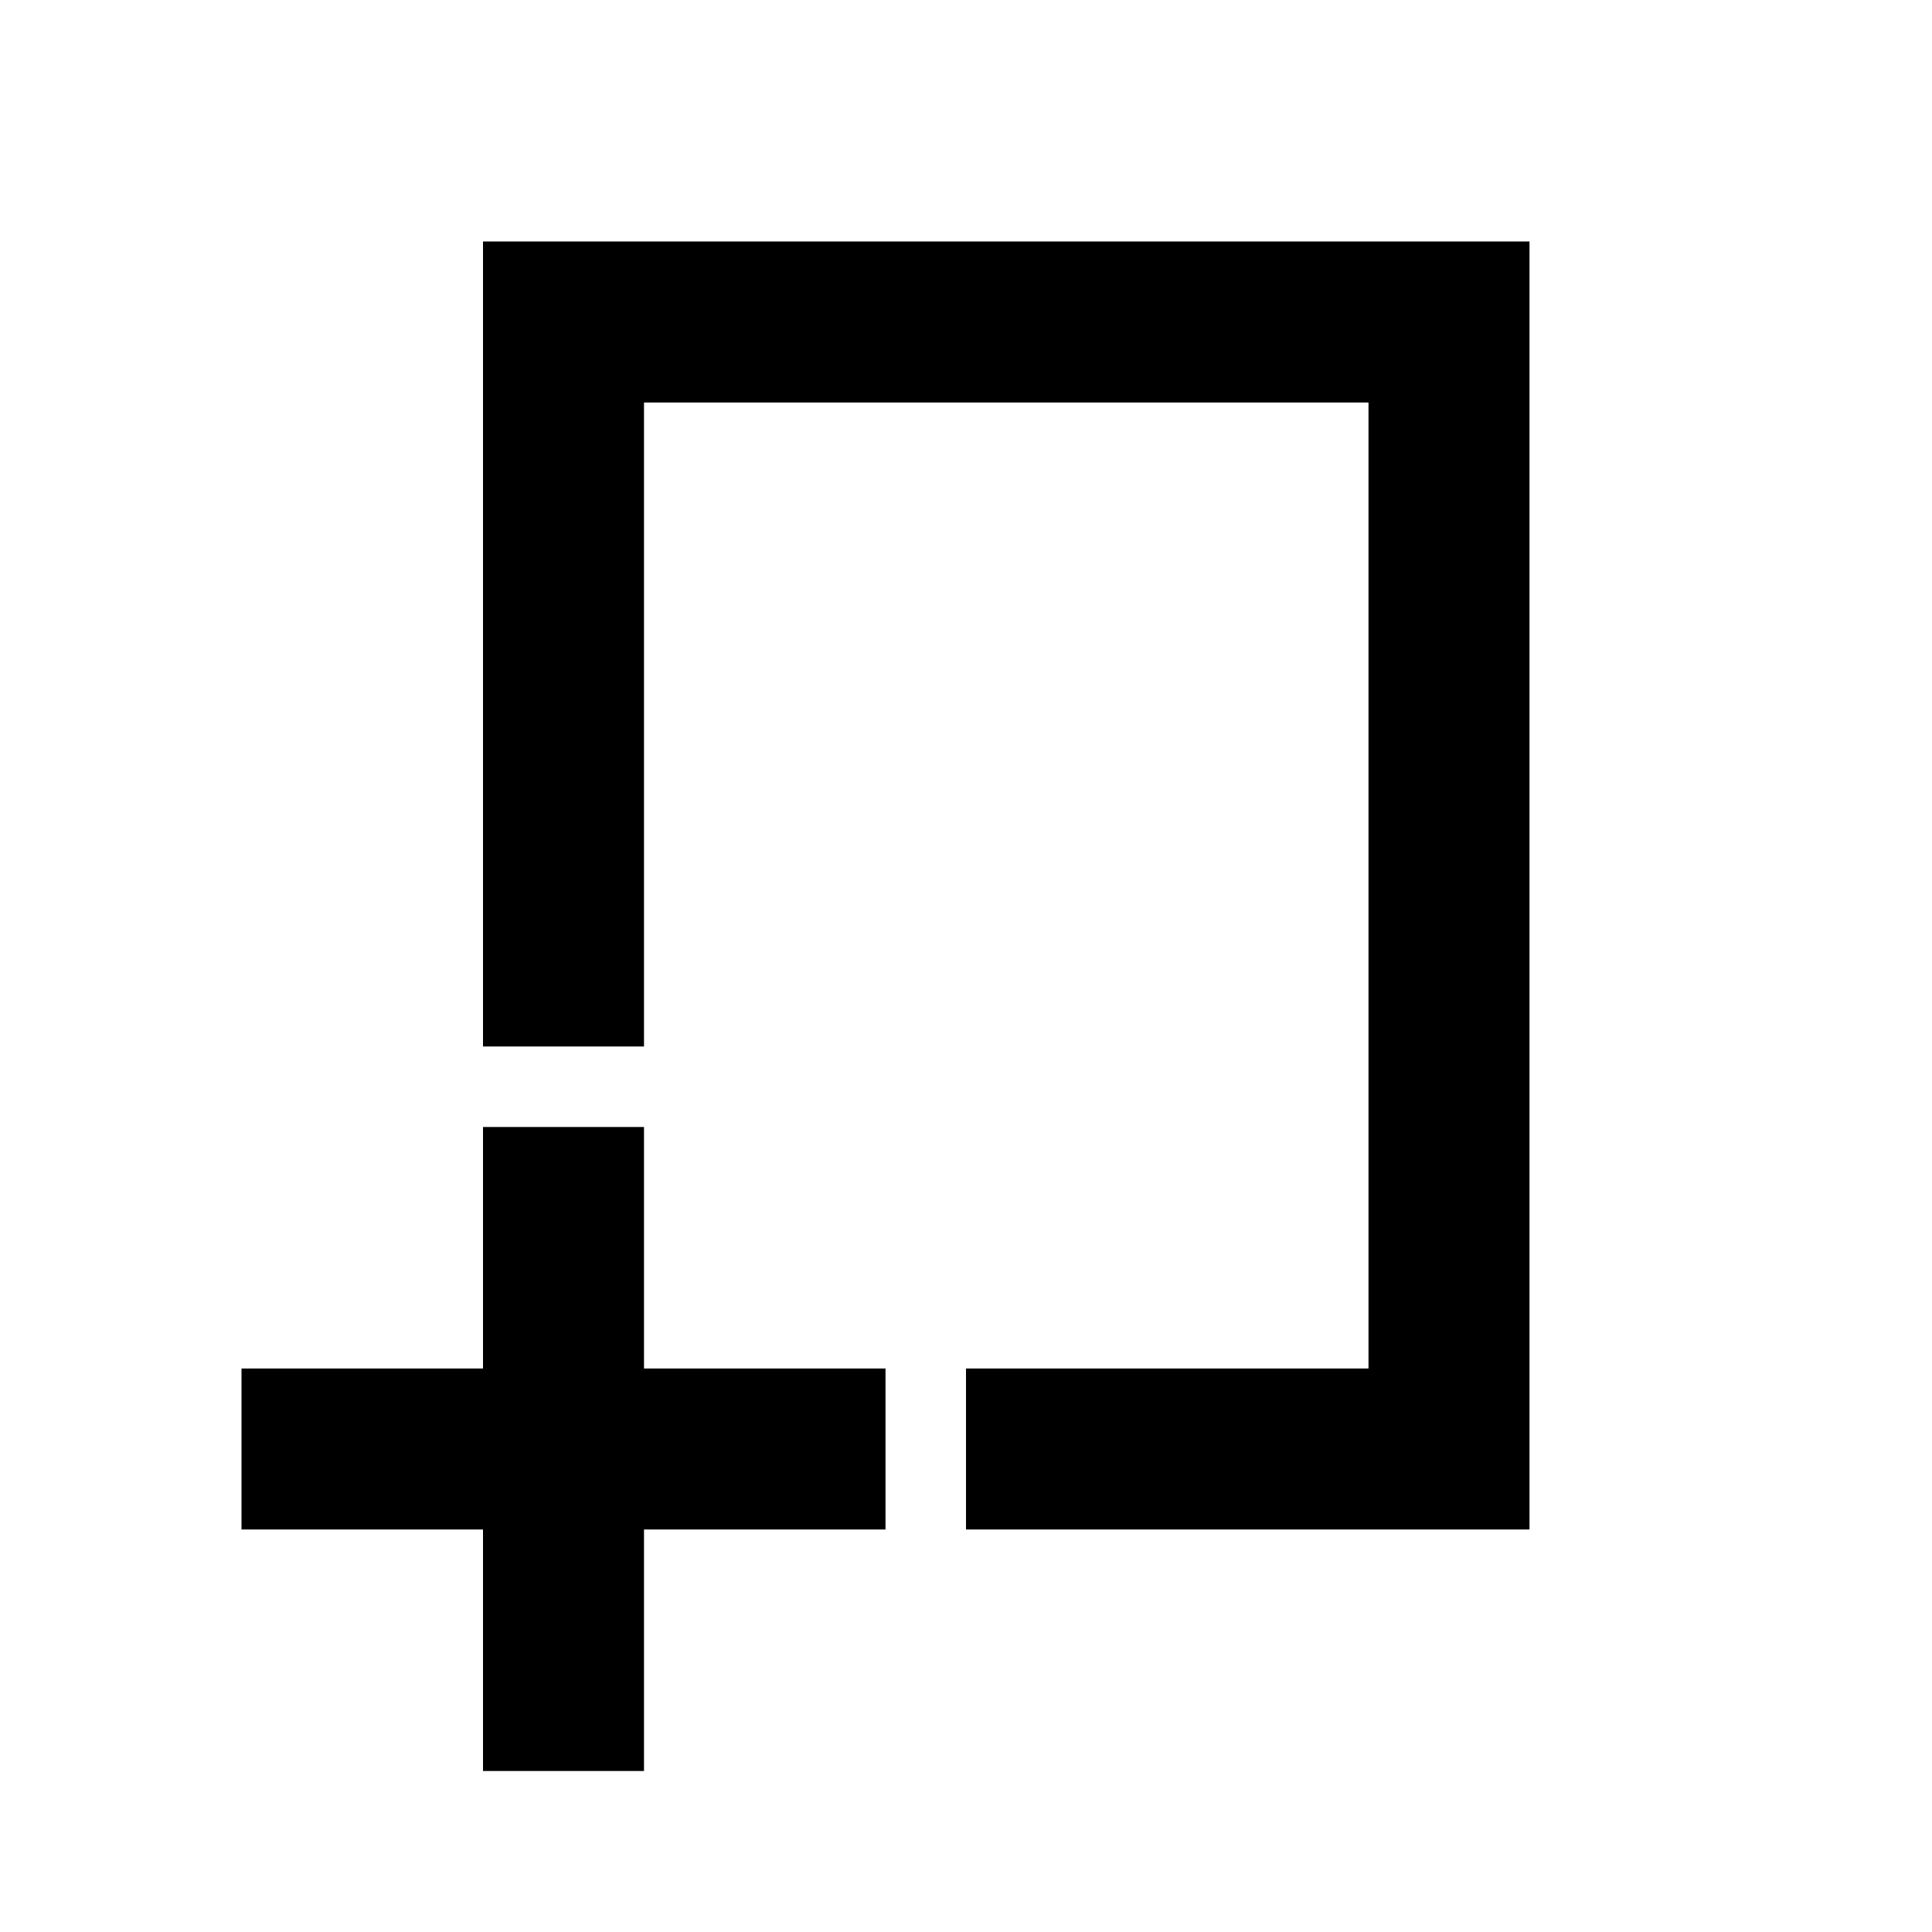
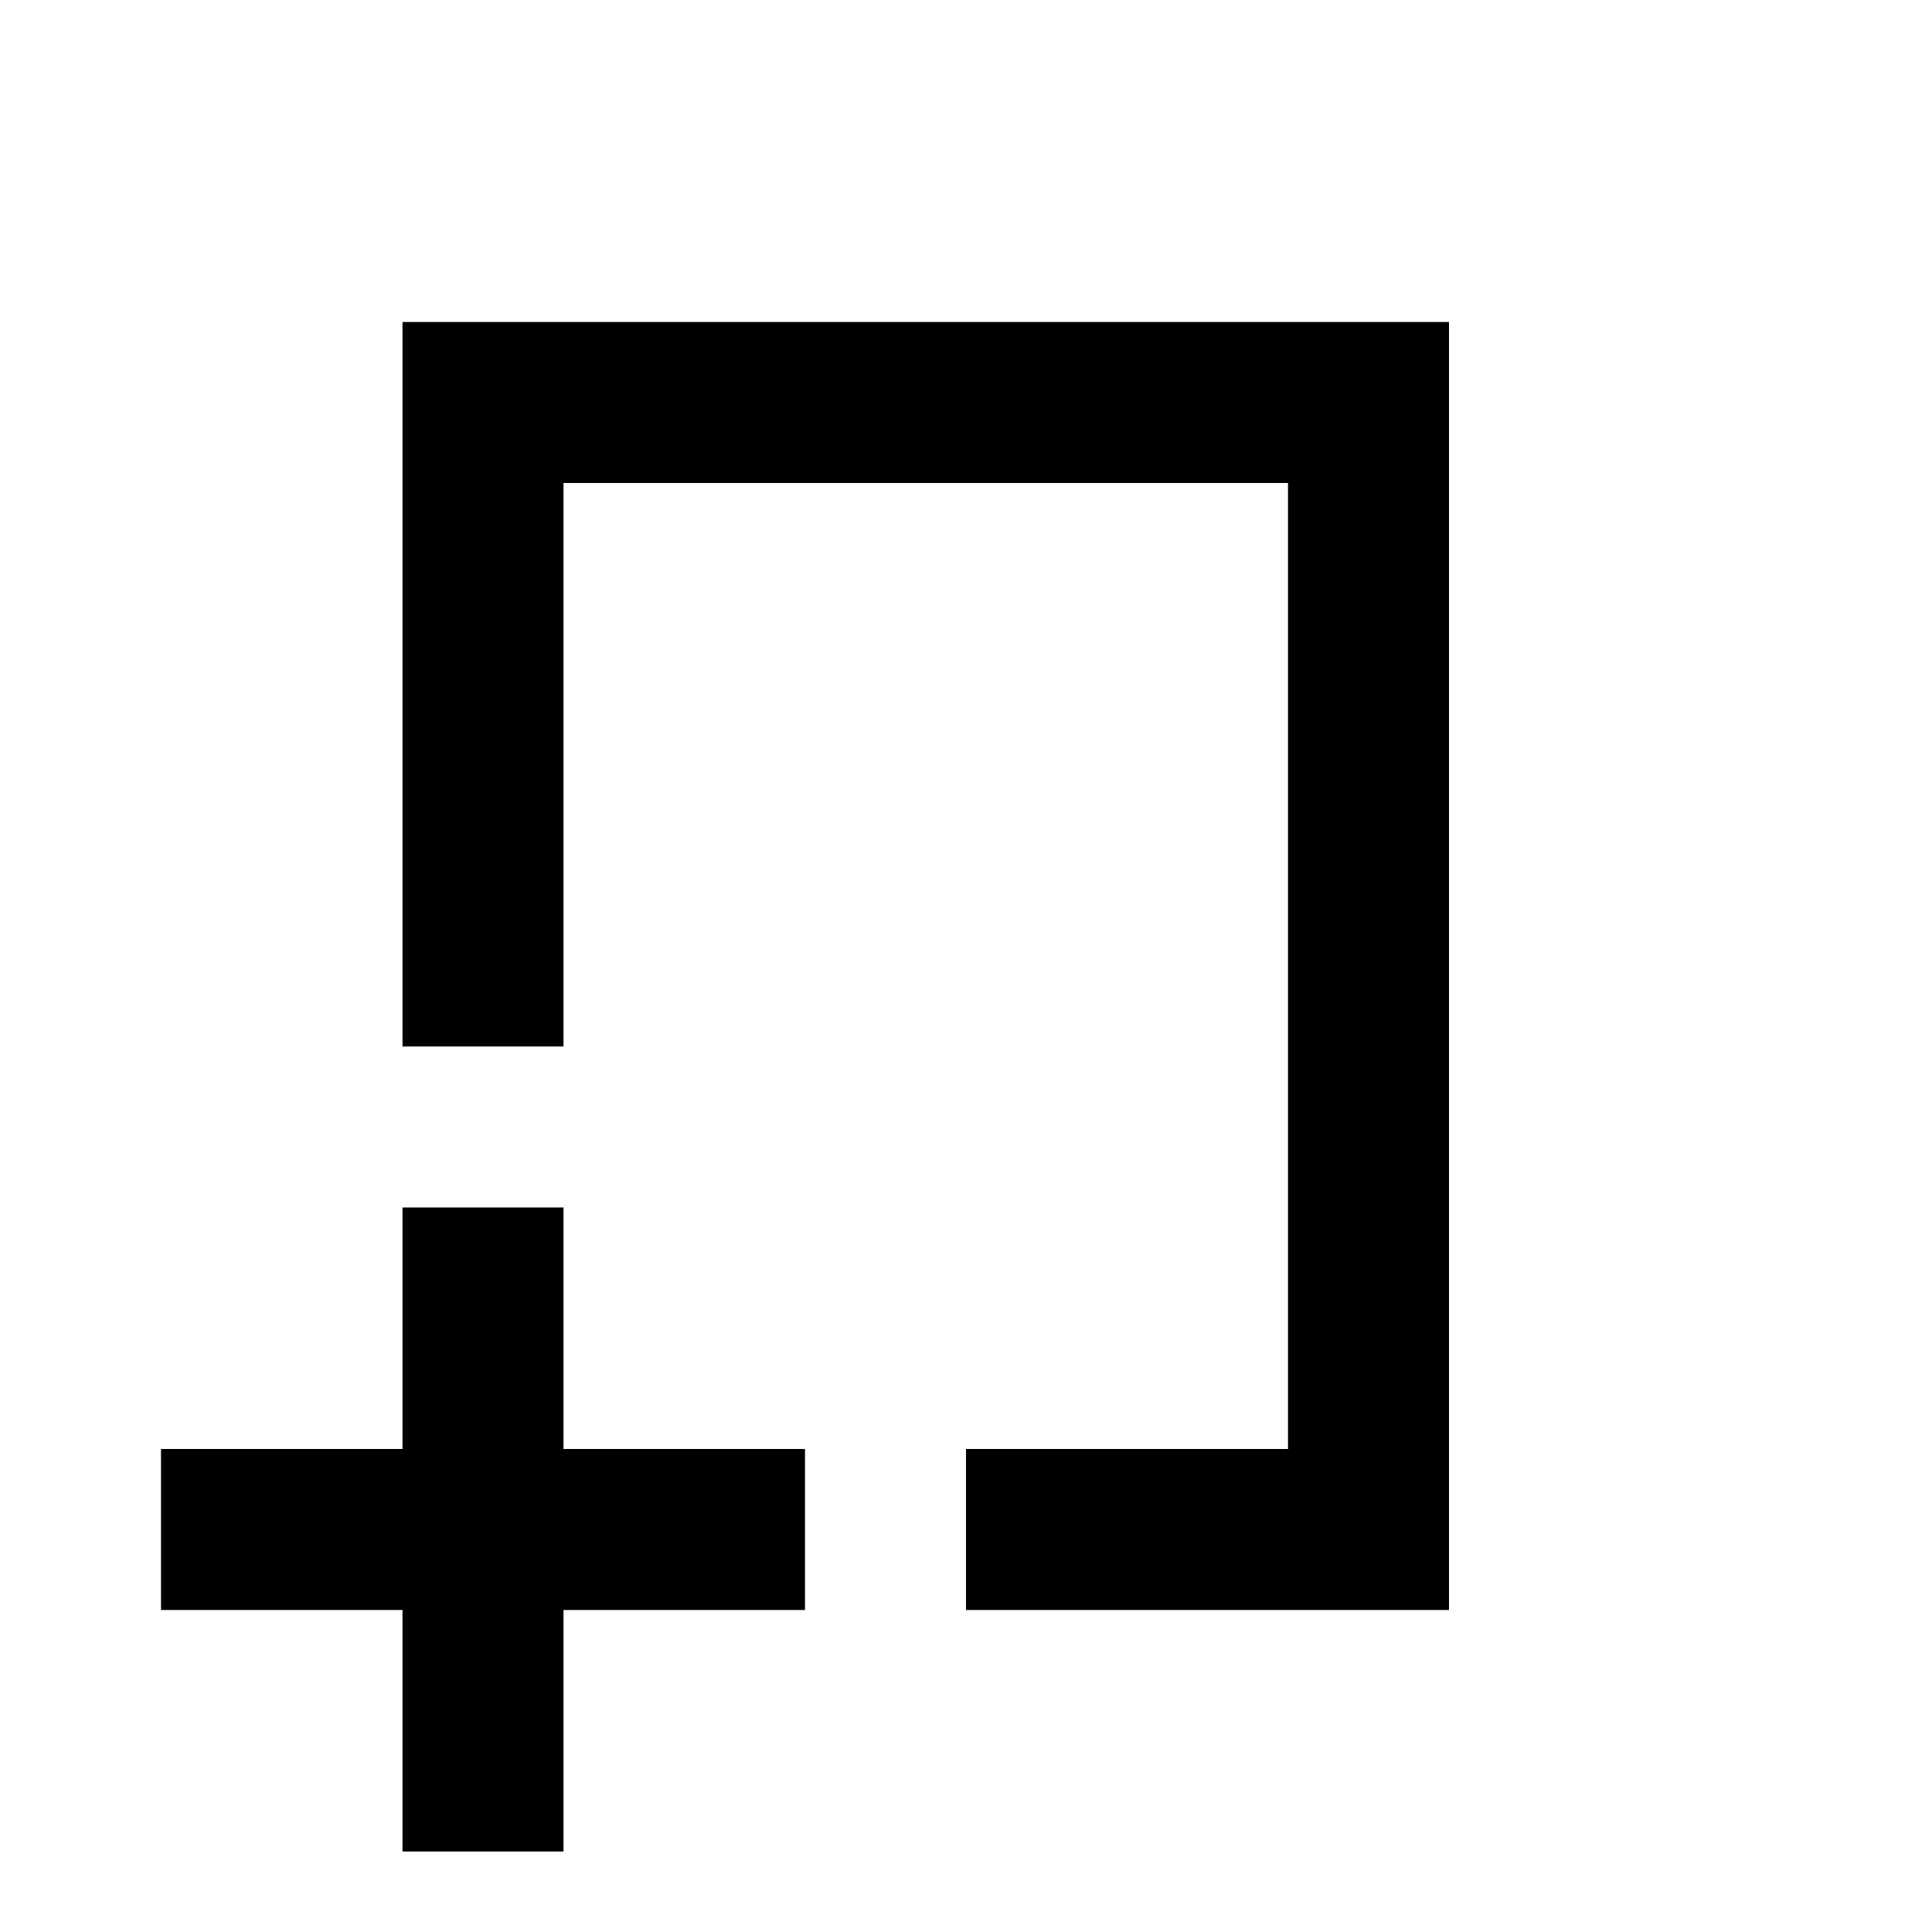
<svg xmlns="http://www.w3.org/2000/svg" version="1.1" width="24" height="24">
-   <g transform="translate(0,-1028.362)">
-     <path d="m 6,1031.362 0,10 2,0 0,-8 9,0 0,12 -5,0 0,2 7,0 0,-16 -13,0 z" fill="#000" stroke="none" />
+   <g transform="translate(-1,-1027.362)">
+     <path d="m 6,1031.362 0,9 2,0 0,-7 9,0 0,12 -4,0 0,2 6,0 0,-16 z" fill="#000" stroke="none" />
    <path d="m 6,1042.362 2,0 0,3 3,0 0,2 -3,0 0,3 -2,0 0,-3 -3,0 0,-2 3,0 z" fill="#000" stroke="none" />
  </g>
</svg>
